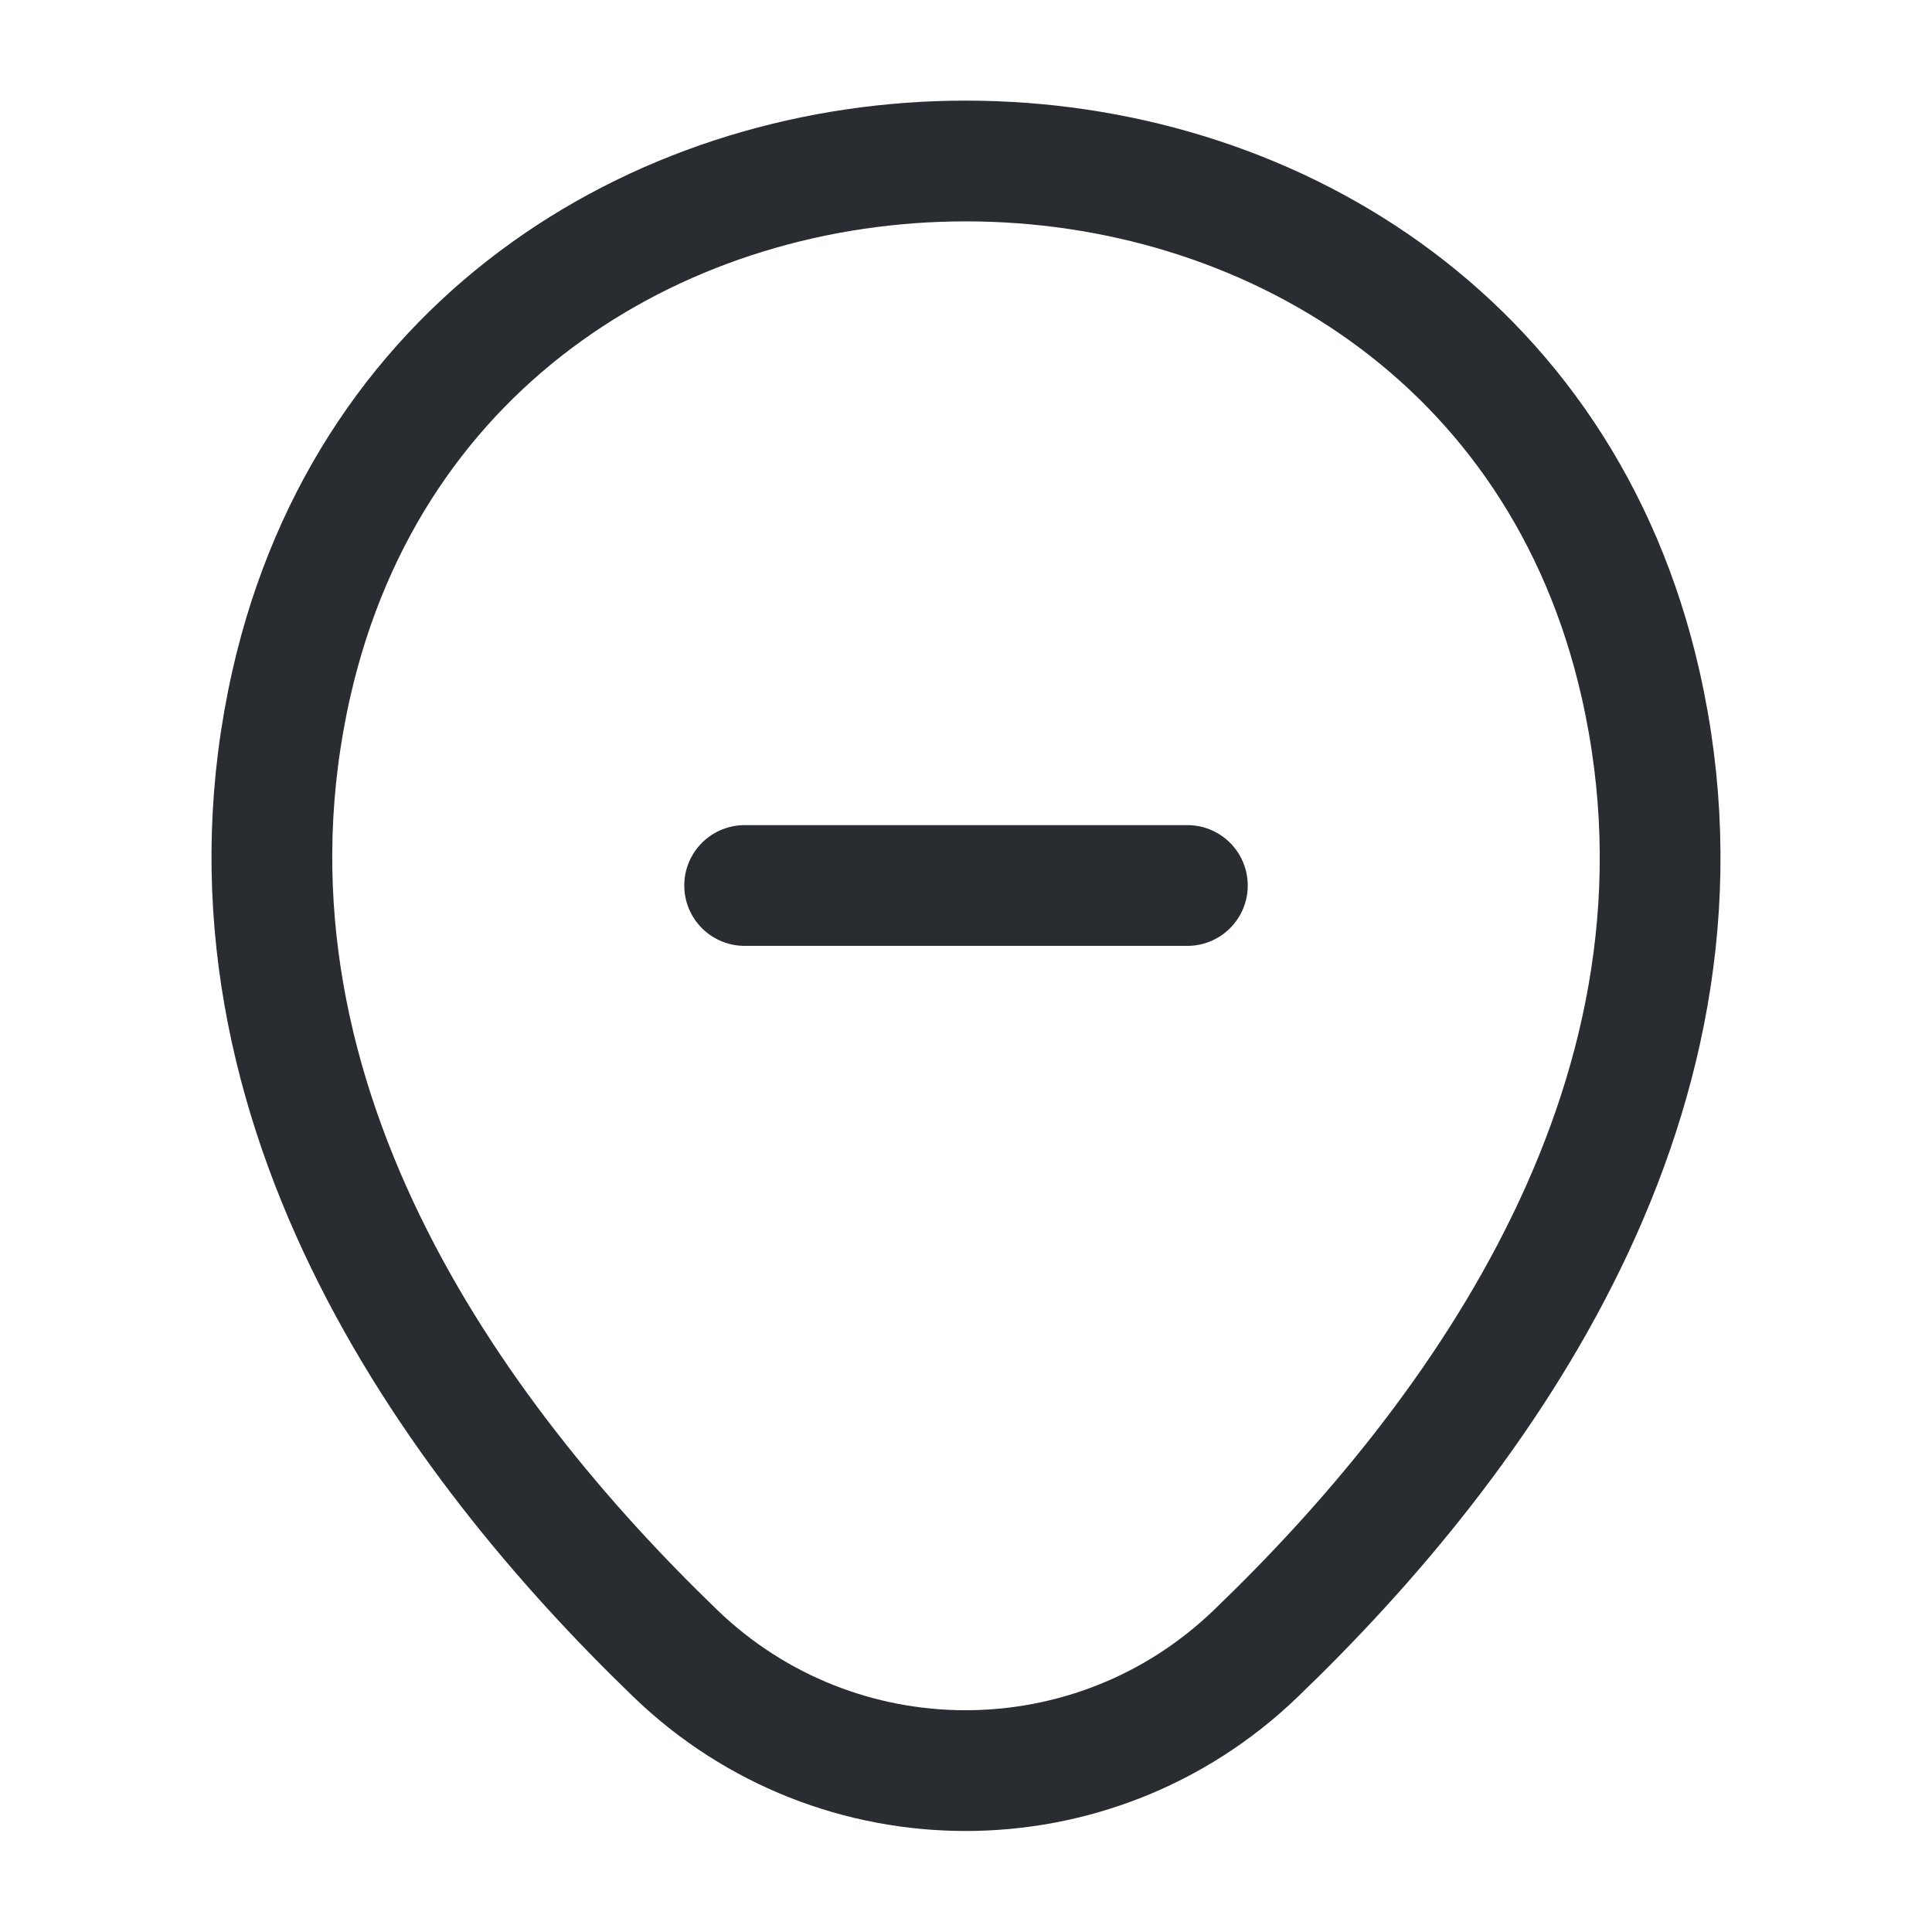
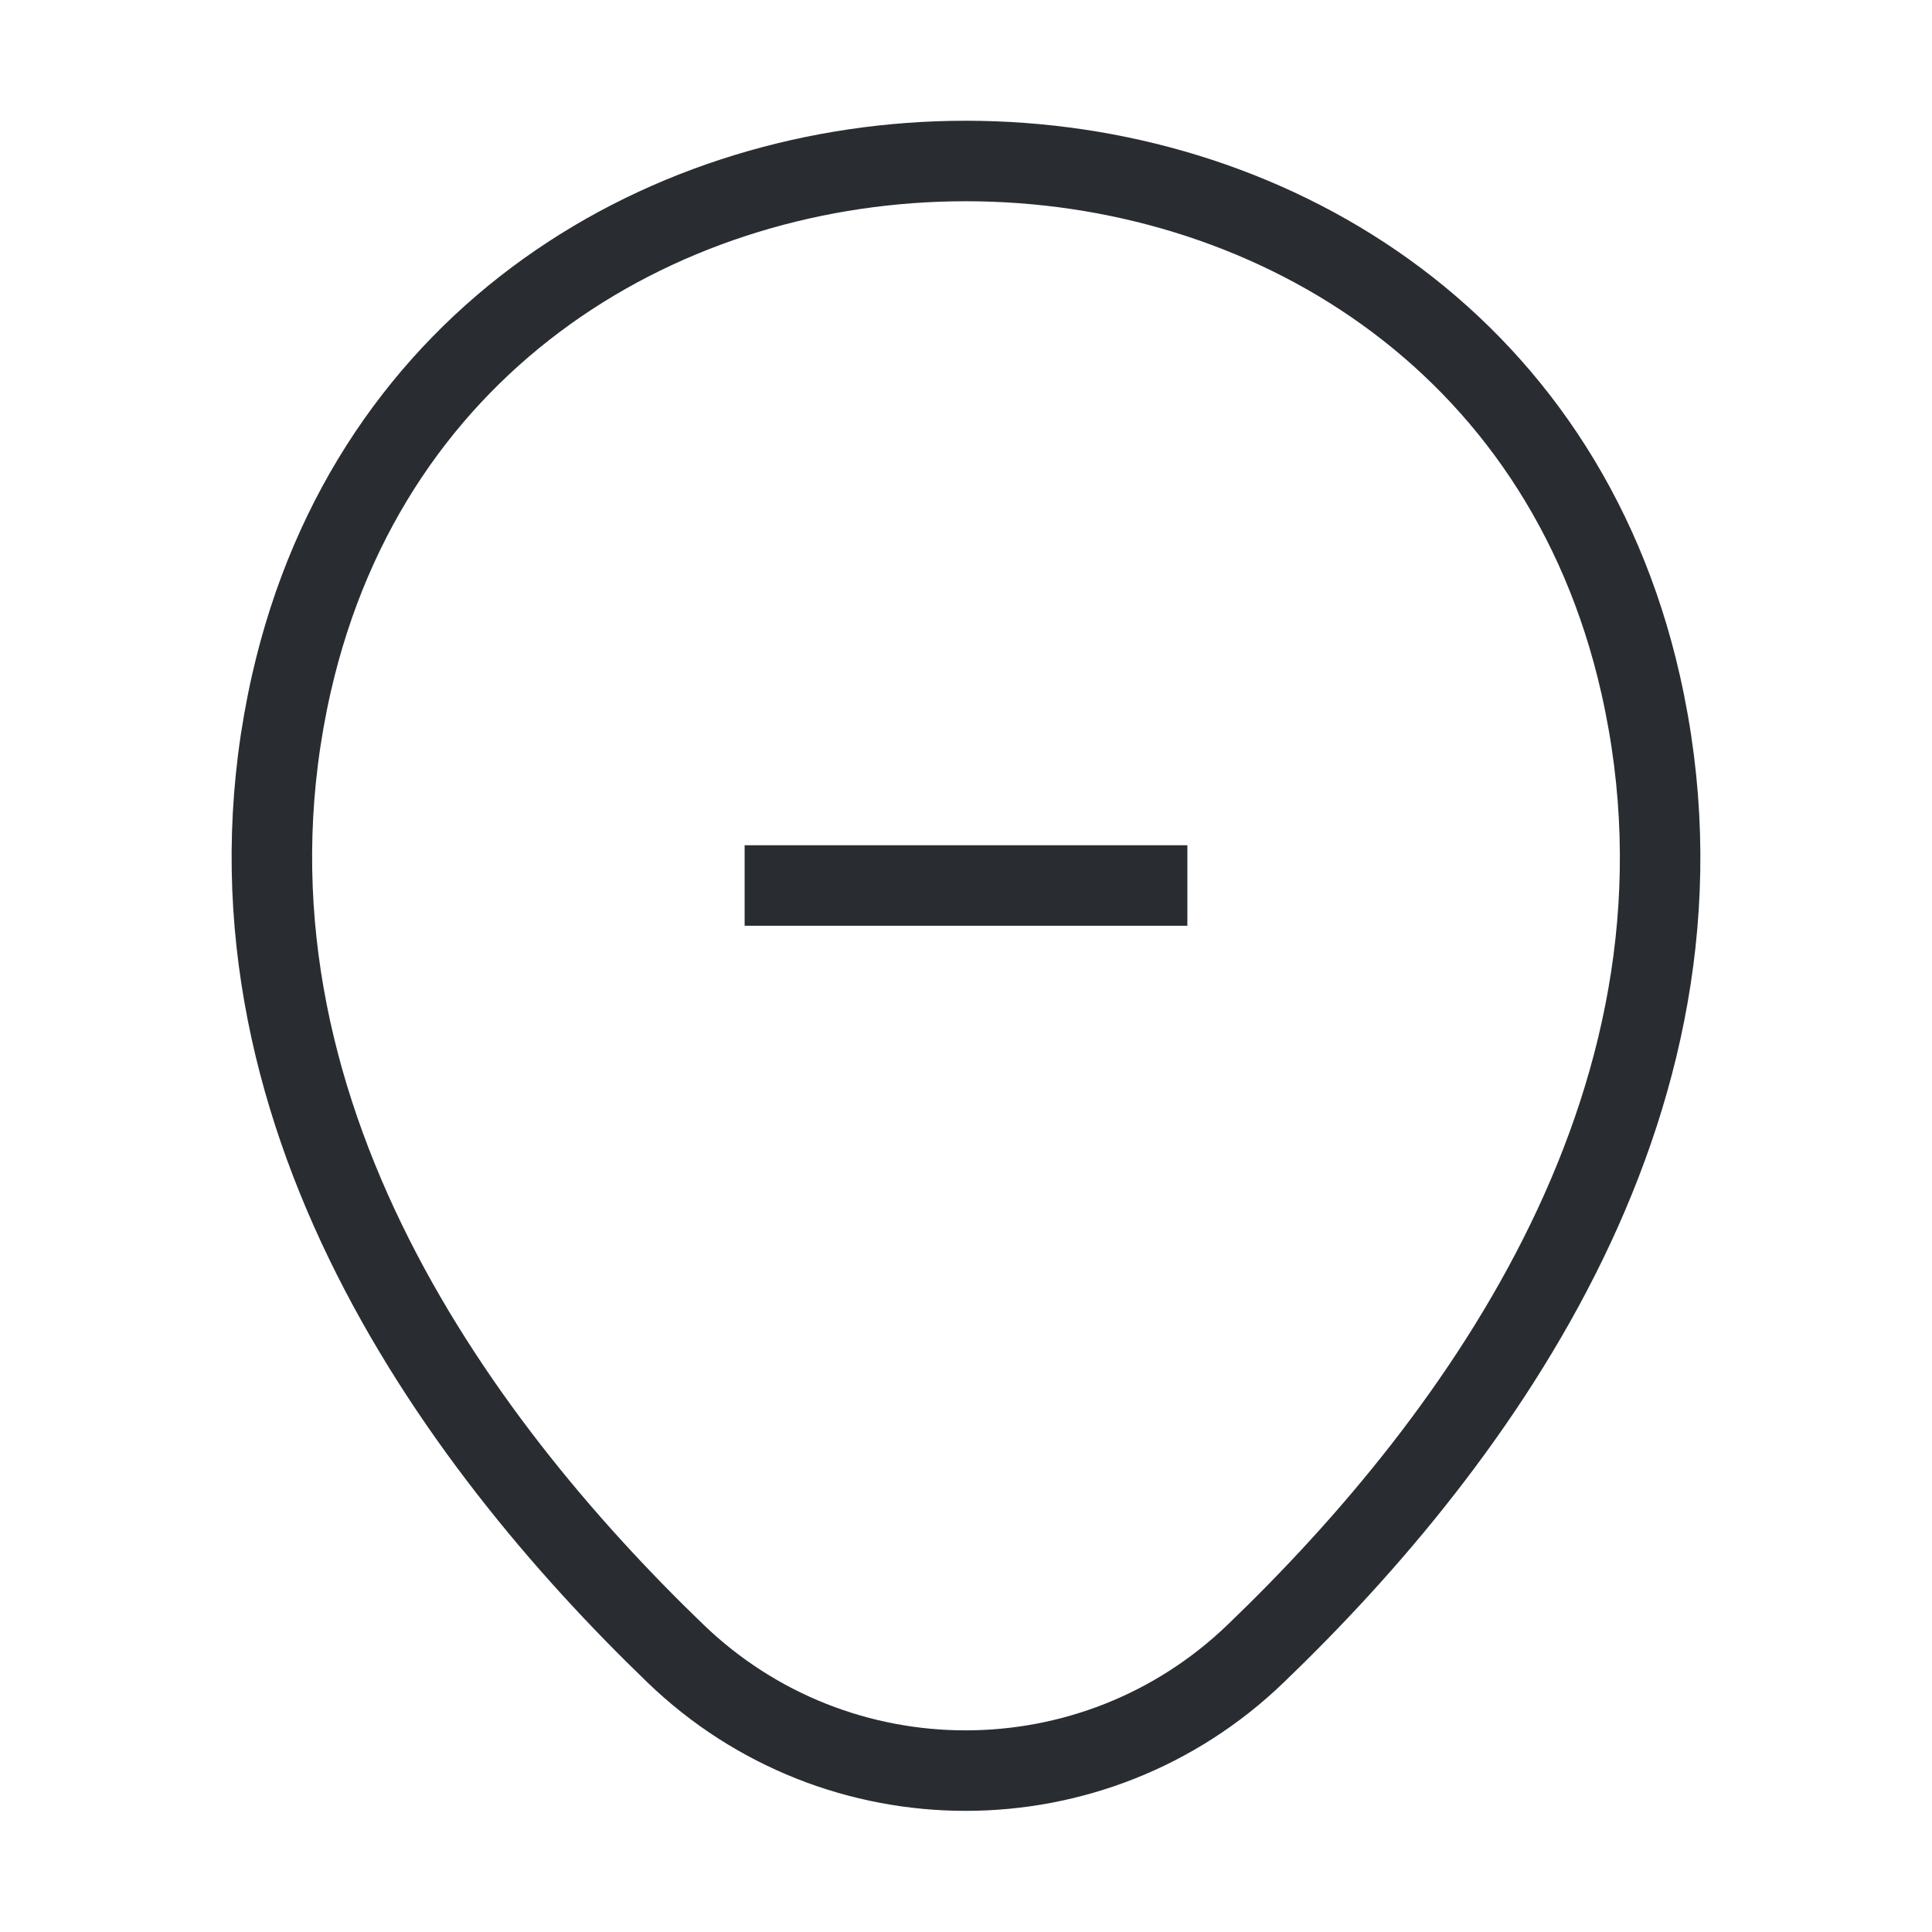
<svg xmlns="http://www.w3.org/2000/svg" width="24" height="24" fill="none">
-   <path stroke="#292D32" stroke-linecap="round" stroke-width="1.5" d="M9.25 11h5.5" />
-   <path stroke="#292D32" stroke-width="1.5" d="M3.62 8.49c1.97-8.66 14.8-8.65 16.76.01 1.15 5.08-2.01 9.38-4.78 12.04a5.193 5.193 0 0 1-7.21 0c-2.76-2.66-5.92-6.97-4.77-12.05Z" />
+   <path stroke="#292D32" strokeLinecap="round" strokeWidth="1.5" d="M9.25 11h5.5" />
+   <path stroke="#292D32" strokeWidth="1.5" d="M3.62 8.49c1.97-8.66 14.8-8.65 16.76.01 1.15 5.08-2.01 9.38-4.78 12.04a5.193 5.193 0 0 1-7.21 0c-2.76-2.66-5.92-6.97-4.77-12.05Z" />
</svg>
